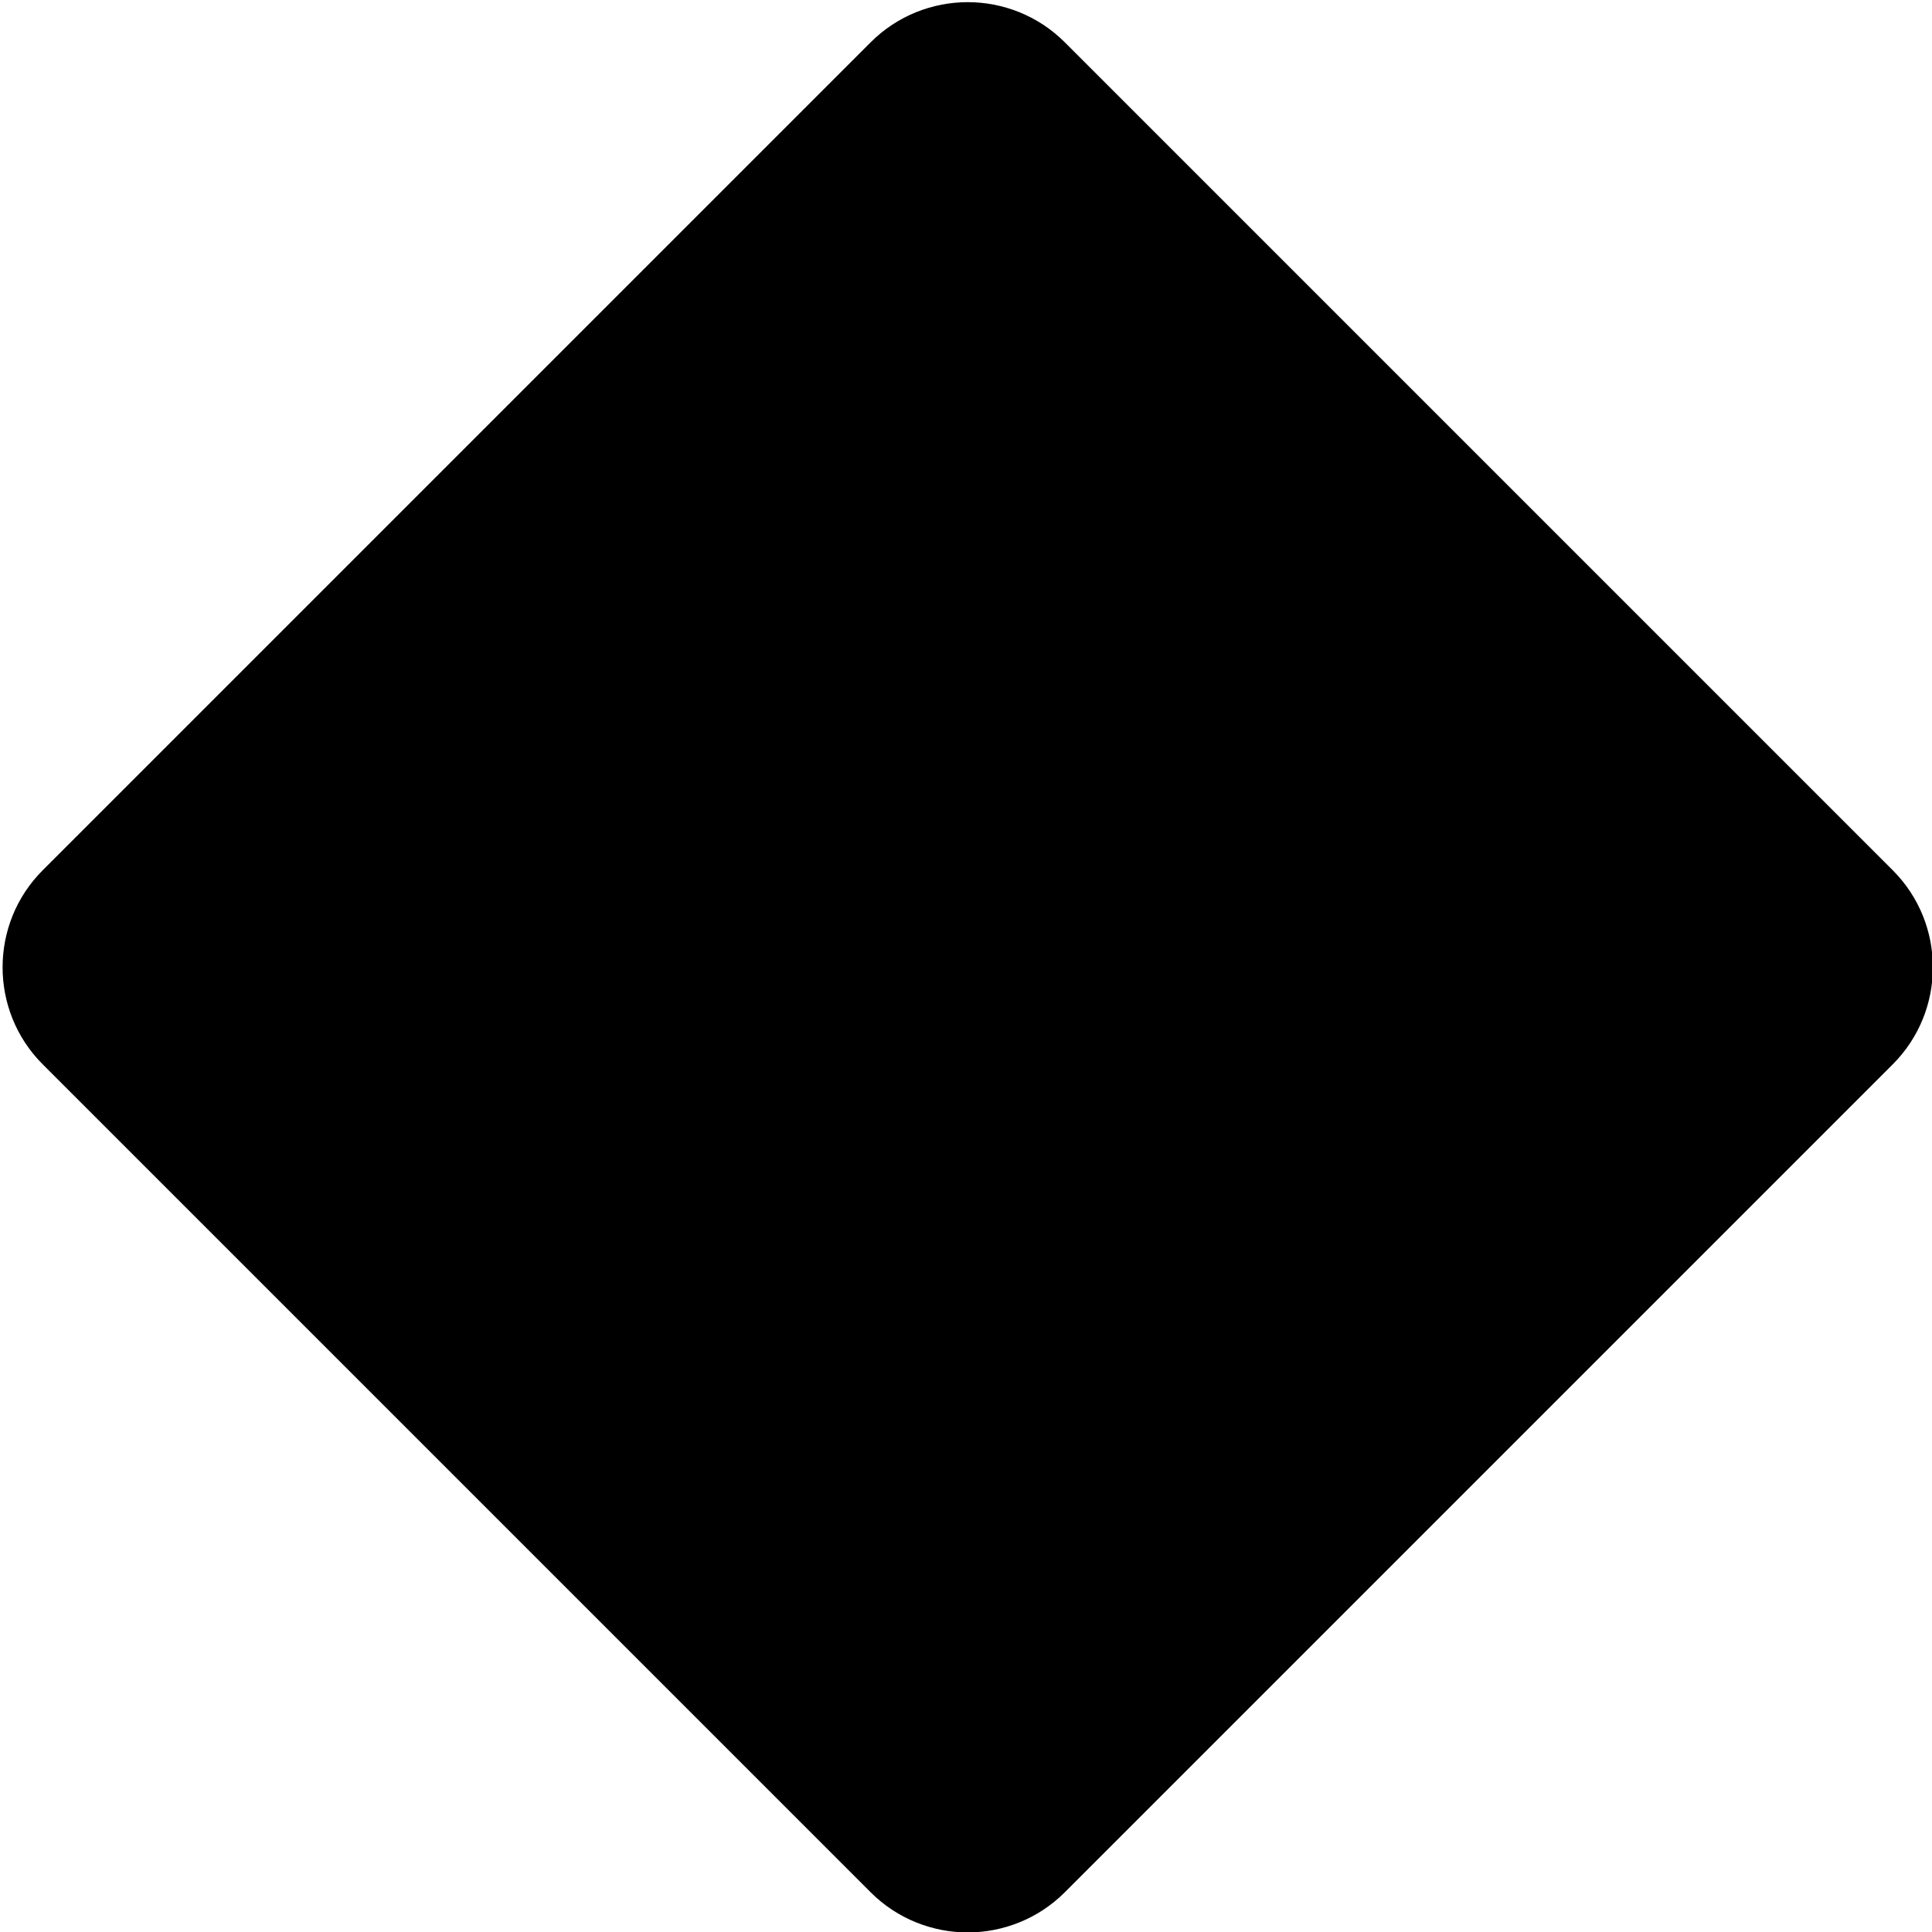
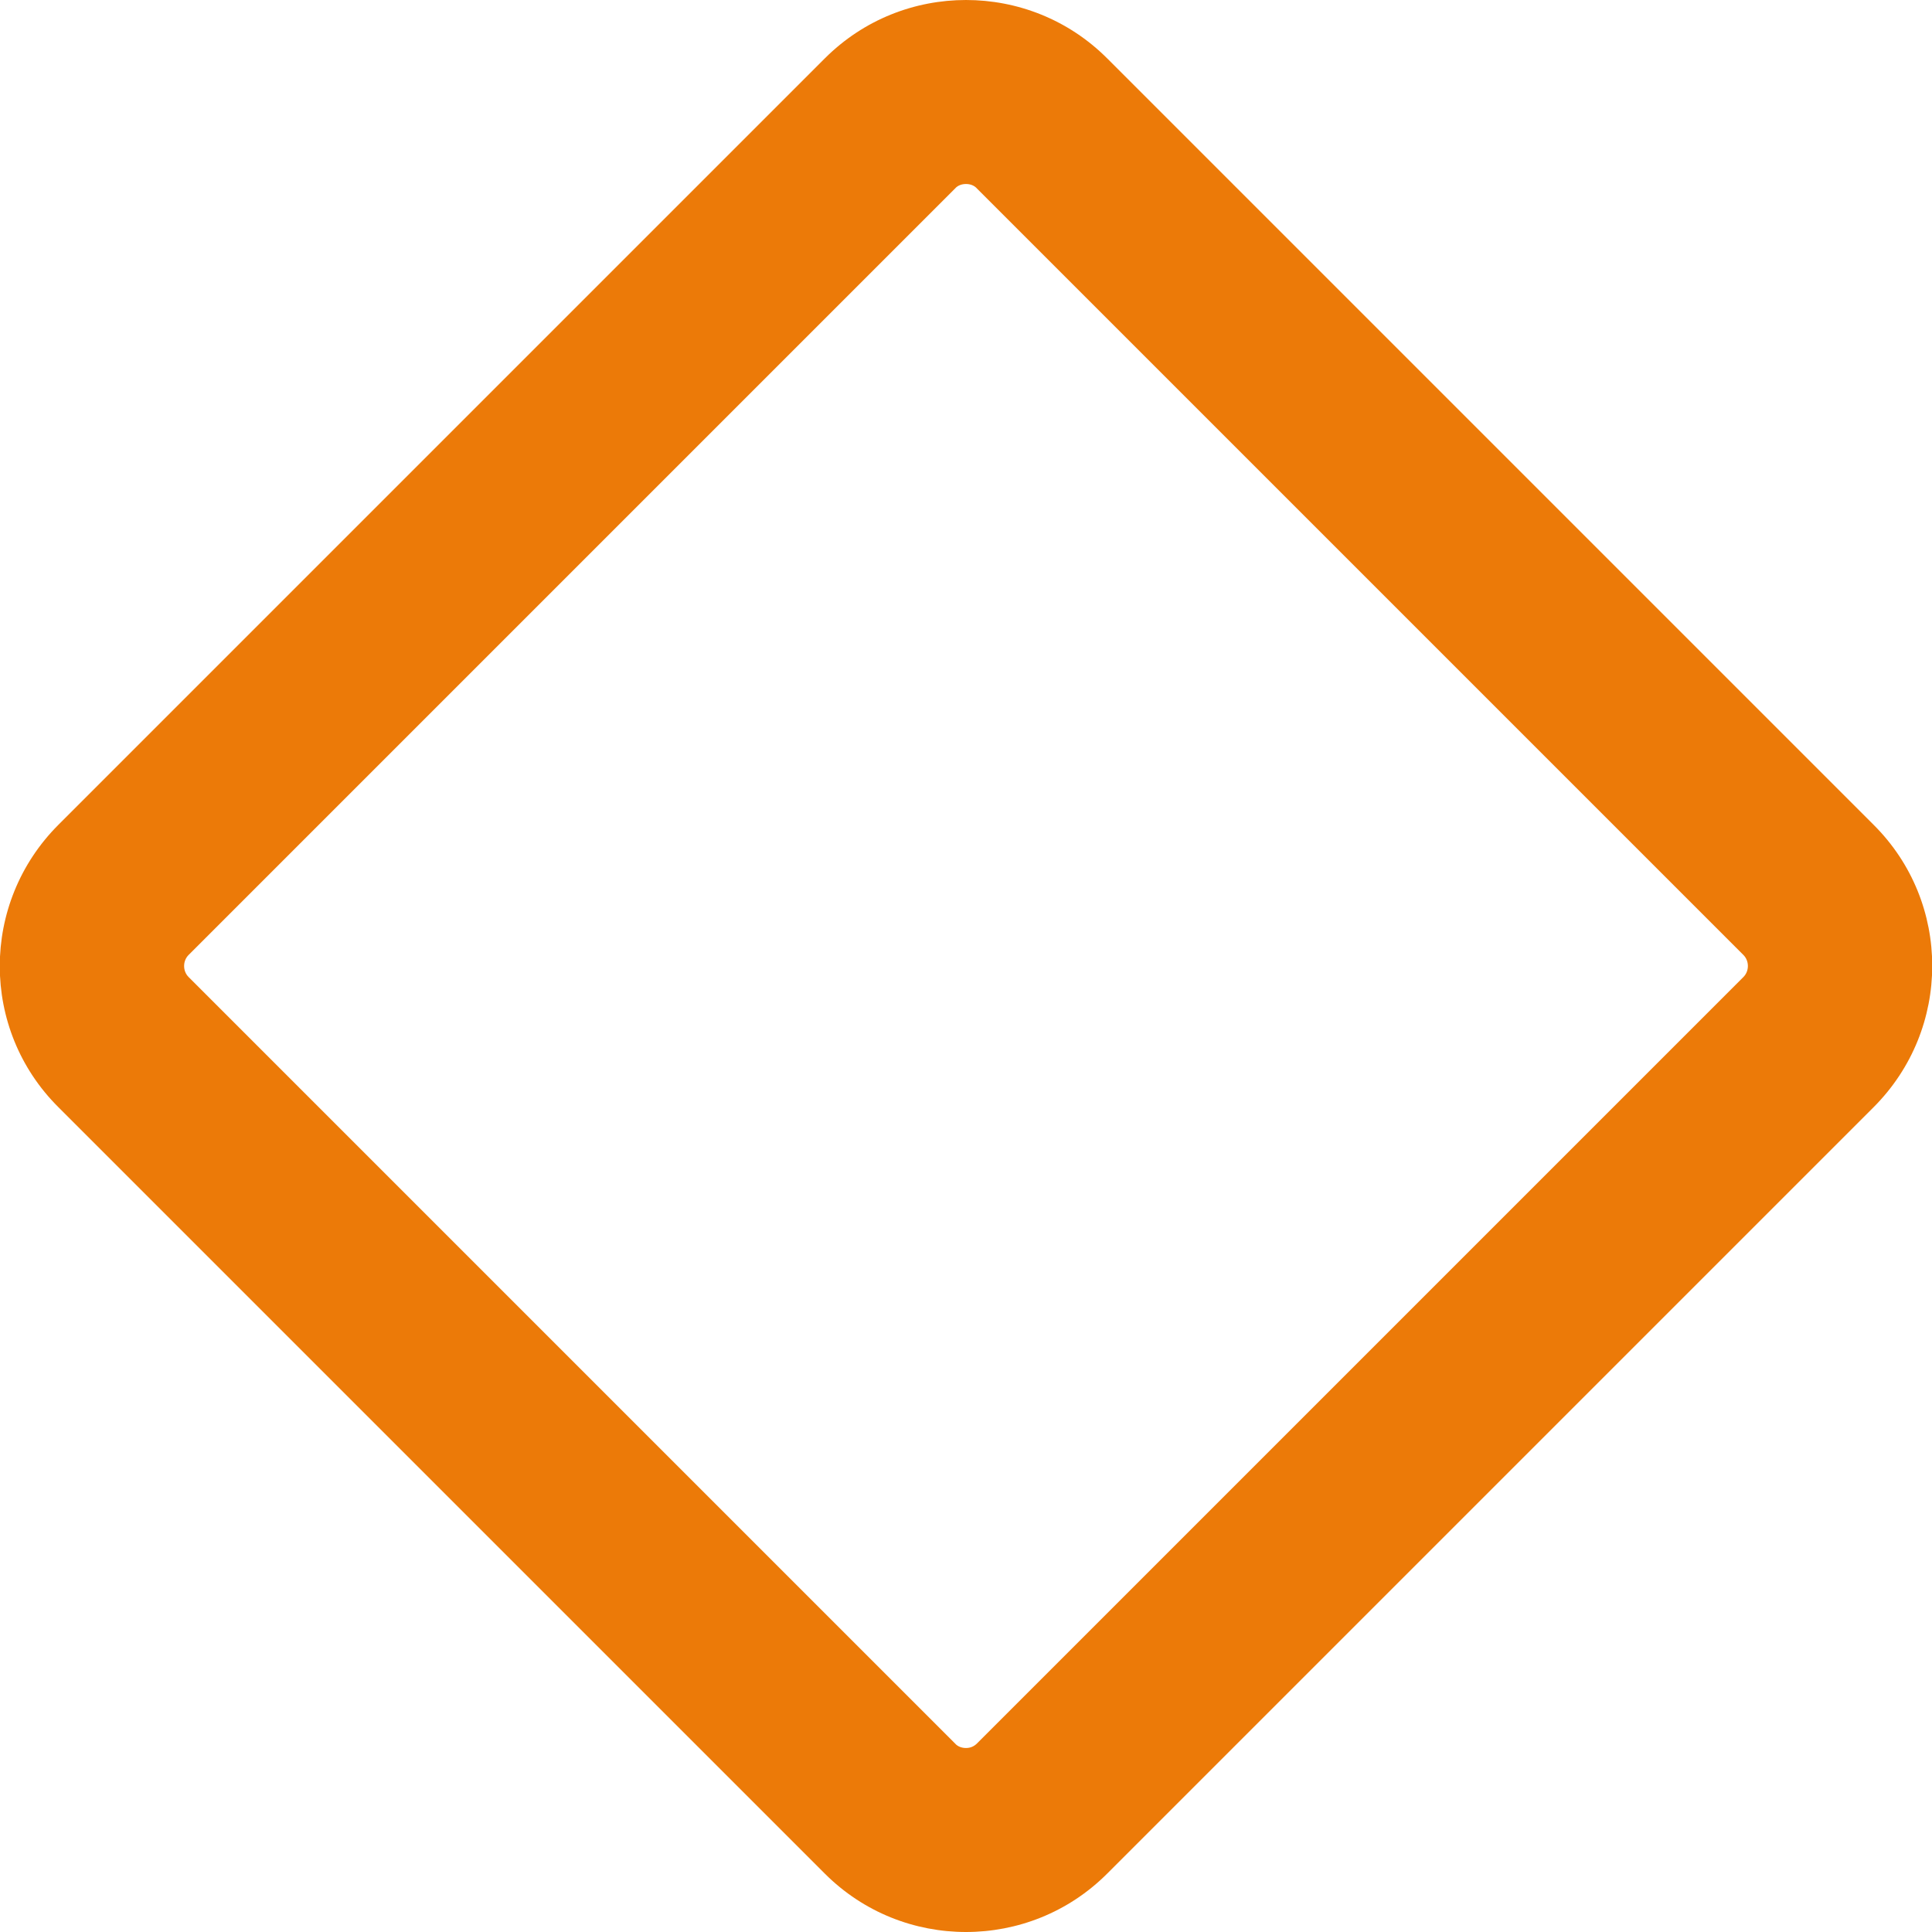
- <svg xmlns="http://www.w3.org/2000/svg" version="1.1" id="Layer_1" x="0px" y="0px" viewBox="0 0 448 448" style="enable-background:new 0 0 448 448;" xml:space="preserve">
+ <svg xmlns="http://www.w3.org/2000/svg" version="1.1" id="Layer_1" x="0px" y="0px" viewBox="0 0 420 420" style="enable-background:new 0 0 420 420;" xml:space="preserve">
  <style type="text/css">
- 	.st0{display:none;}
- 	.st1{display:inline;}
- 	.st2{opacity:0.3;fill:none;stroke:#449FDB;enable-background:new    ;}
- 	.st3{fill:none;stroke:#449FDB;}
+ 	.gateway-svg-css {fill:#EC7A08;}
</style>
-   <g id="Layer_1_1_" class="st0">
-     <g id="Grid" class="st1">
-       <g id="icomoon-ignore">
-         <line class="st2" x1="16" y1="0" x2="16" y2="448" />
-         <line class="st3" x1="32" y1="0" x2="32" y2="448" />
-         <line class="st2" x1="48" y1="0" x2="48" y2="448" />
-         <line class="st3" x1="64" y1="0" x2="64" y2="448" />
-         <line class="st2" x1="80" y1="0" x2="80" y2="448" />
-         <line class="st3" x1="96" y1="0" x2="96" y2="448" />
-         <line class="st2" x1="112" y1="0" x2="112" y2="448" />
-         <line class="st3" x1="128" y1="0" x2="128" y2="448" />
-         <line class="st2" x1="144" y1="0" x2="144" y2="448" />
-         <line class="st3" x1="160" y1="0" x2="160" y2="448" />
-         <line class="st2" x1="176" y1="0" x2="176" y2="448" />
-         <line class="st3" x1="192" y1="0" x2="192" y2="448" />
-         <line class="st2" x1="208" y1="0" x2="208" y2="448" />
-         <line class="st3" x1="224" y1="0" x2="224" y2="448" />
-         <line class="st2" x1="240" y1="0" x2="240" y2="448" />
-         <line class="st3" x1="256" y1="0" x2="256" y2="448" />
-         <line class="st2" x1="272" y1="0" x2="272" y2="448" />
-         <line class="st3" x1="288" y1="0" x2="288" y2="448" />
-         <line class="st2" x1="304" y1="0" x2="304" y2="448" />
-         <line class="st3" x1="320" y1="0" x2="320" y2="448" />
-         <line class="st2" x1="336" y1="0" x2="336" y2="448" />
-         <line class="st3" x1="352" y1="0" x2="352" y2="448" />
-         <line class="st2" x1="368" y1="0" x2="368" y2="448" />
-         <line class="st3" x1="384" y1="0" x2="384" y2="448" />
-         <line class="st2" x1="400" y1="0" x2="400" y2="448" />
-         <line class="st3" x1="416" y1="0" x2="416" y2="448" />
-         <line class="st2" x1="432" y1="0" x2="432" y2="448" />
-         <line class="st2" x1="0" y1="16" x2="448" y2="16" />
-         <line class="st3" x1="0" y1="32" x2="448" y2="32" />
-         <line class="st2" x1="0" y1="48" x2="448" y2="48" />
-         <line class="st3" x1="0" y1="64" x2="448" y2="64" />
-         <line class="st2" x1="0" y1="80" x2="448" y2="80" />
-         <line class="st3" x1="0" y1="96" x2="448" y2="96" />
-         <line class="st2" x1="0" y1="112" x2="448" y2="112" />
-         <line class="st3" x1="0" y1="128" x2="448" y2="128" />
-         <line class="st2" x1="0" y1="144" x2="448" y2="144" />
-         <line class="st3" x1="0" y1="160" x2="448" y2="160" />
-         <line class="st2" x1="0" y1="176" x2="448" y2="176" />
-         <line class="st3" x1="0" y1="192" x2="448" y2="192" />
-         <line class="st2" x1="0" y1="208" x2="448" y2="208" />
-         <line class="st3" x1="0" y1="224" x2="448" y2="224" />
-         <line class="st2" x1="0" y1="240" x2="448" y2="240" />
-         <line class="st3" x1="0" y1="256" x2="448" y2="256" />
-         <line class="st2" x1="-4.9" y1="272" x2="443.1" y2="272" />
-         <line class="st3" x1="0" y1="288" x2="448" y2="288" />
-         <line class="st2" x1="0" y1="304" x2="448" y2="304" />
-         <line class="st3" x1="0" y1="320" x2="448" y2="320" />
-         <line class="st2" x1="0" y1="336" x2="448" y2="336" />
-         <line class="st3" x1="0" y1="352" x2="448" y2="352" />
-         <line class="st2" x1="0" y1="368" x2="448" y2="368" />
-         <line class="st3" x1="0" y1="384" x2="448" y2="384" />
-         <line class="st2" x1="0" y1="400" x2="448" y2="400" />
-         <line class="st3" x1="0" y1="416" x2="448" y2="416" />
-         <line class="st2" x1="0" y1="432" x2="448" y2="432" />
-       </g>
-     </g>
-     <g id="icomoon-ignore_1_" class="st1">
- 	</g>
-   </g>
-   <path d="M224.4,0.5c-8.1,0-16.3,3.1-22.5,9.3l-192,192c-12.4,12.4-12.4,32.6,0,45l192,192c6.2,6.2,14.4,9.3,22.5,9.3  s16.3-3.1,22.5-9.3l192-192c12.4-12.4,12.4-32.6,0-45l-192-192C240.7,3.6,232.5,0.5,224.4,0.5L224.4,0.5z" />
+   <path id="Icon" class="gateway-svg-css" d="M210,40c0.9,0,1.8,0.3,2.4,1L379,207.6c1.3,1.3,1.3,3.5,0,4.8L212.4,379c-0.7,0.7-1.5,1-2.4,1  s-1.8-0.3-2.4-1L41,212.4c-1.3-1.3-1.3-3.5,0-4.8L207.6,41C208.2,40.3,209.1,40,210,40 M210,0c-11.1,0-22.2,4.2-30.7,12.7  L12.7,179.3c-17,17-17,44.5,0,61.4l166.6,166.6c8.5,8.5,19.6,12.7,30.7,12.7s22.2-4.2,30.7-12.7l166.6-166.6c17-17,17-44.5,0-61.4  L240.7,12.7C232.2,4.2,221.1,0,210,0L210,0z" />
</svg>
